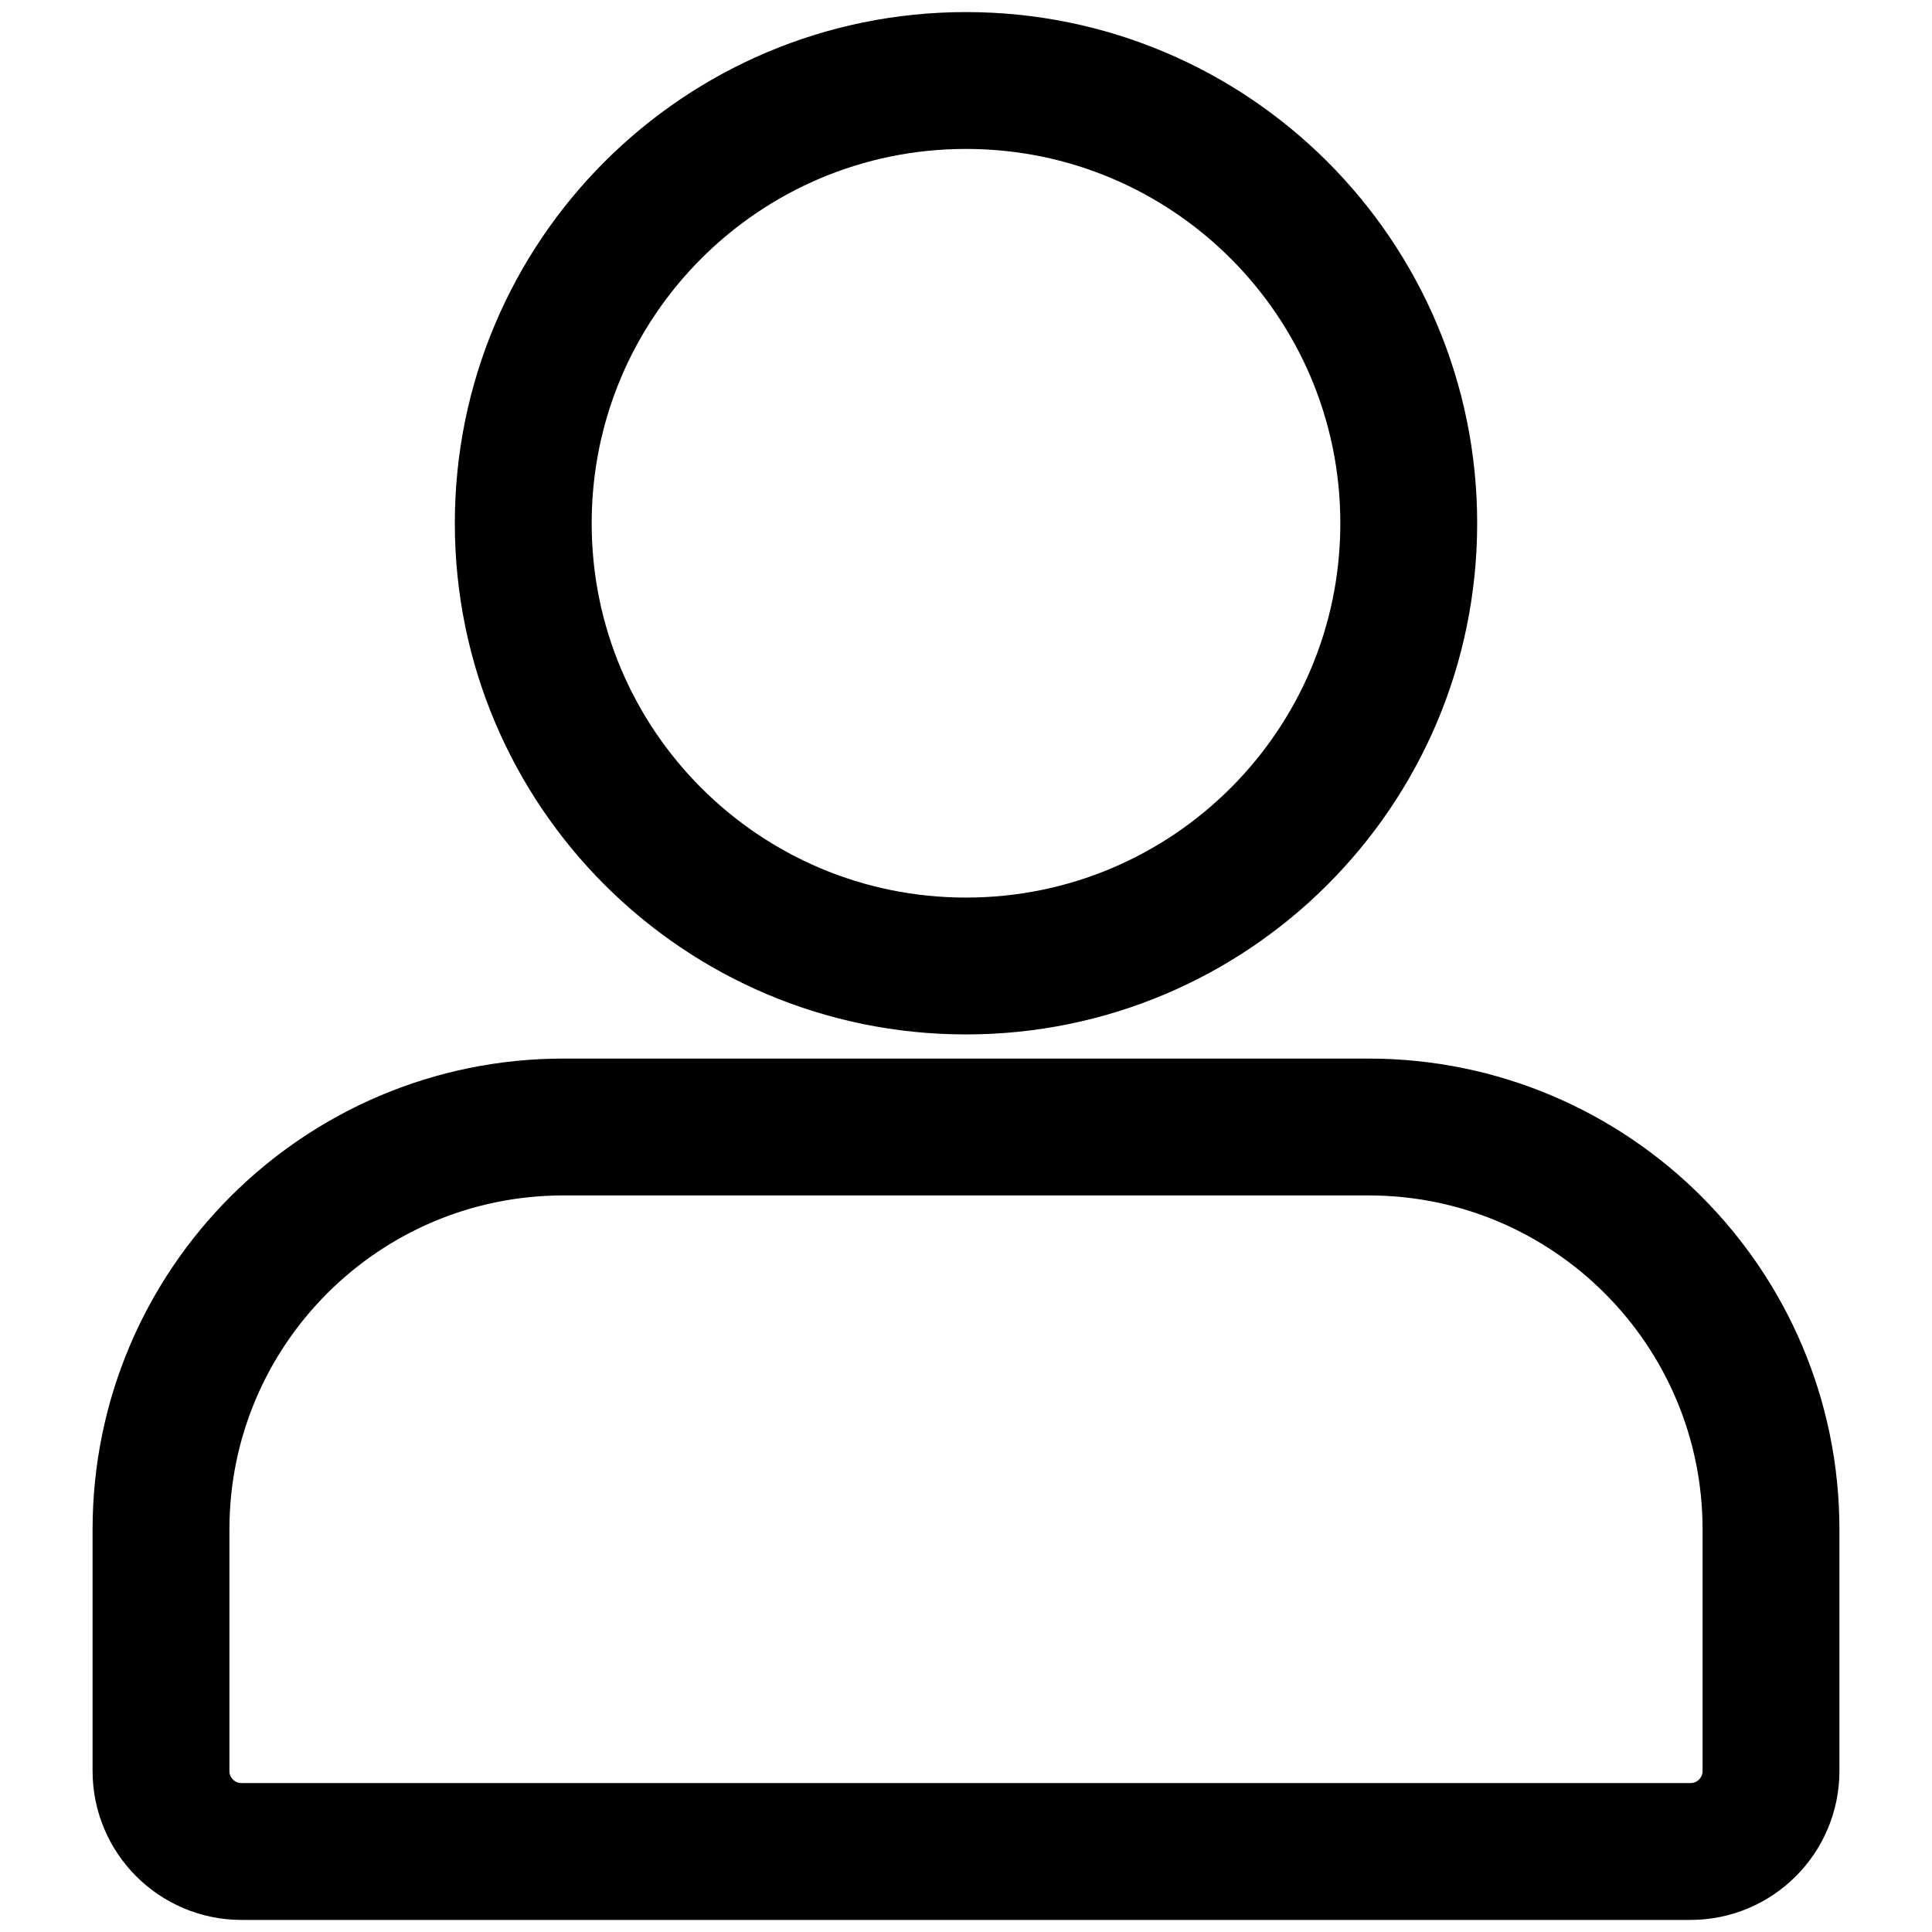
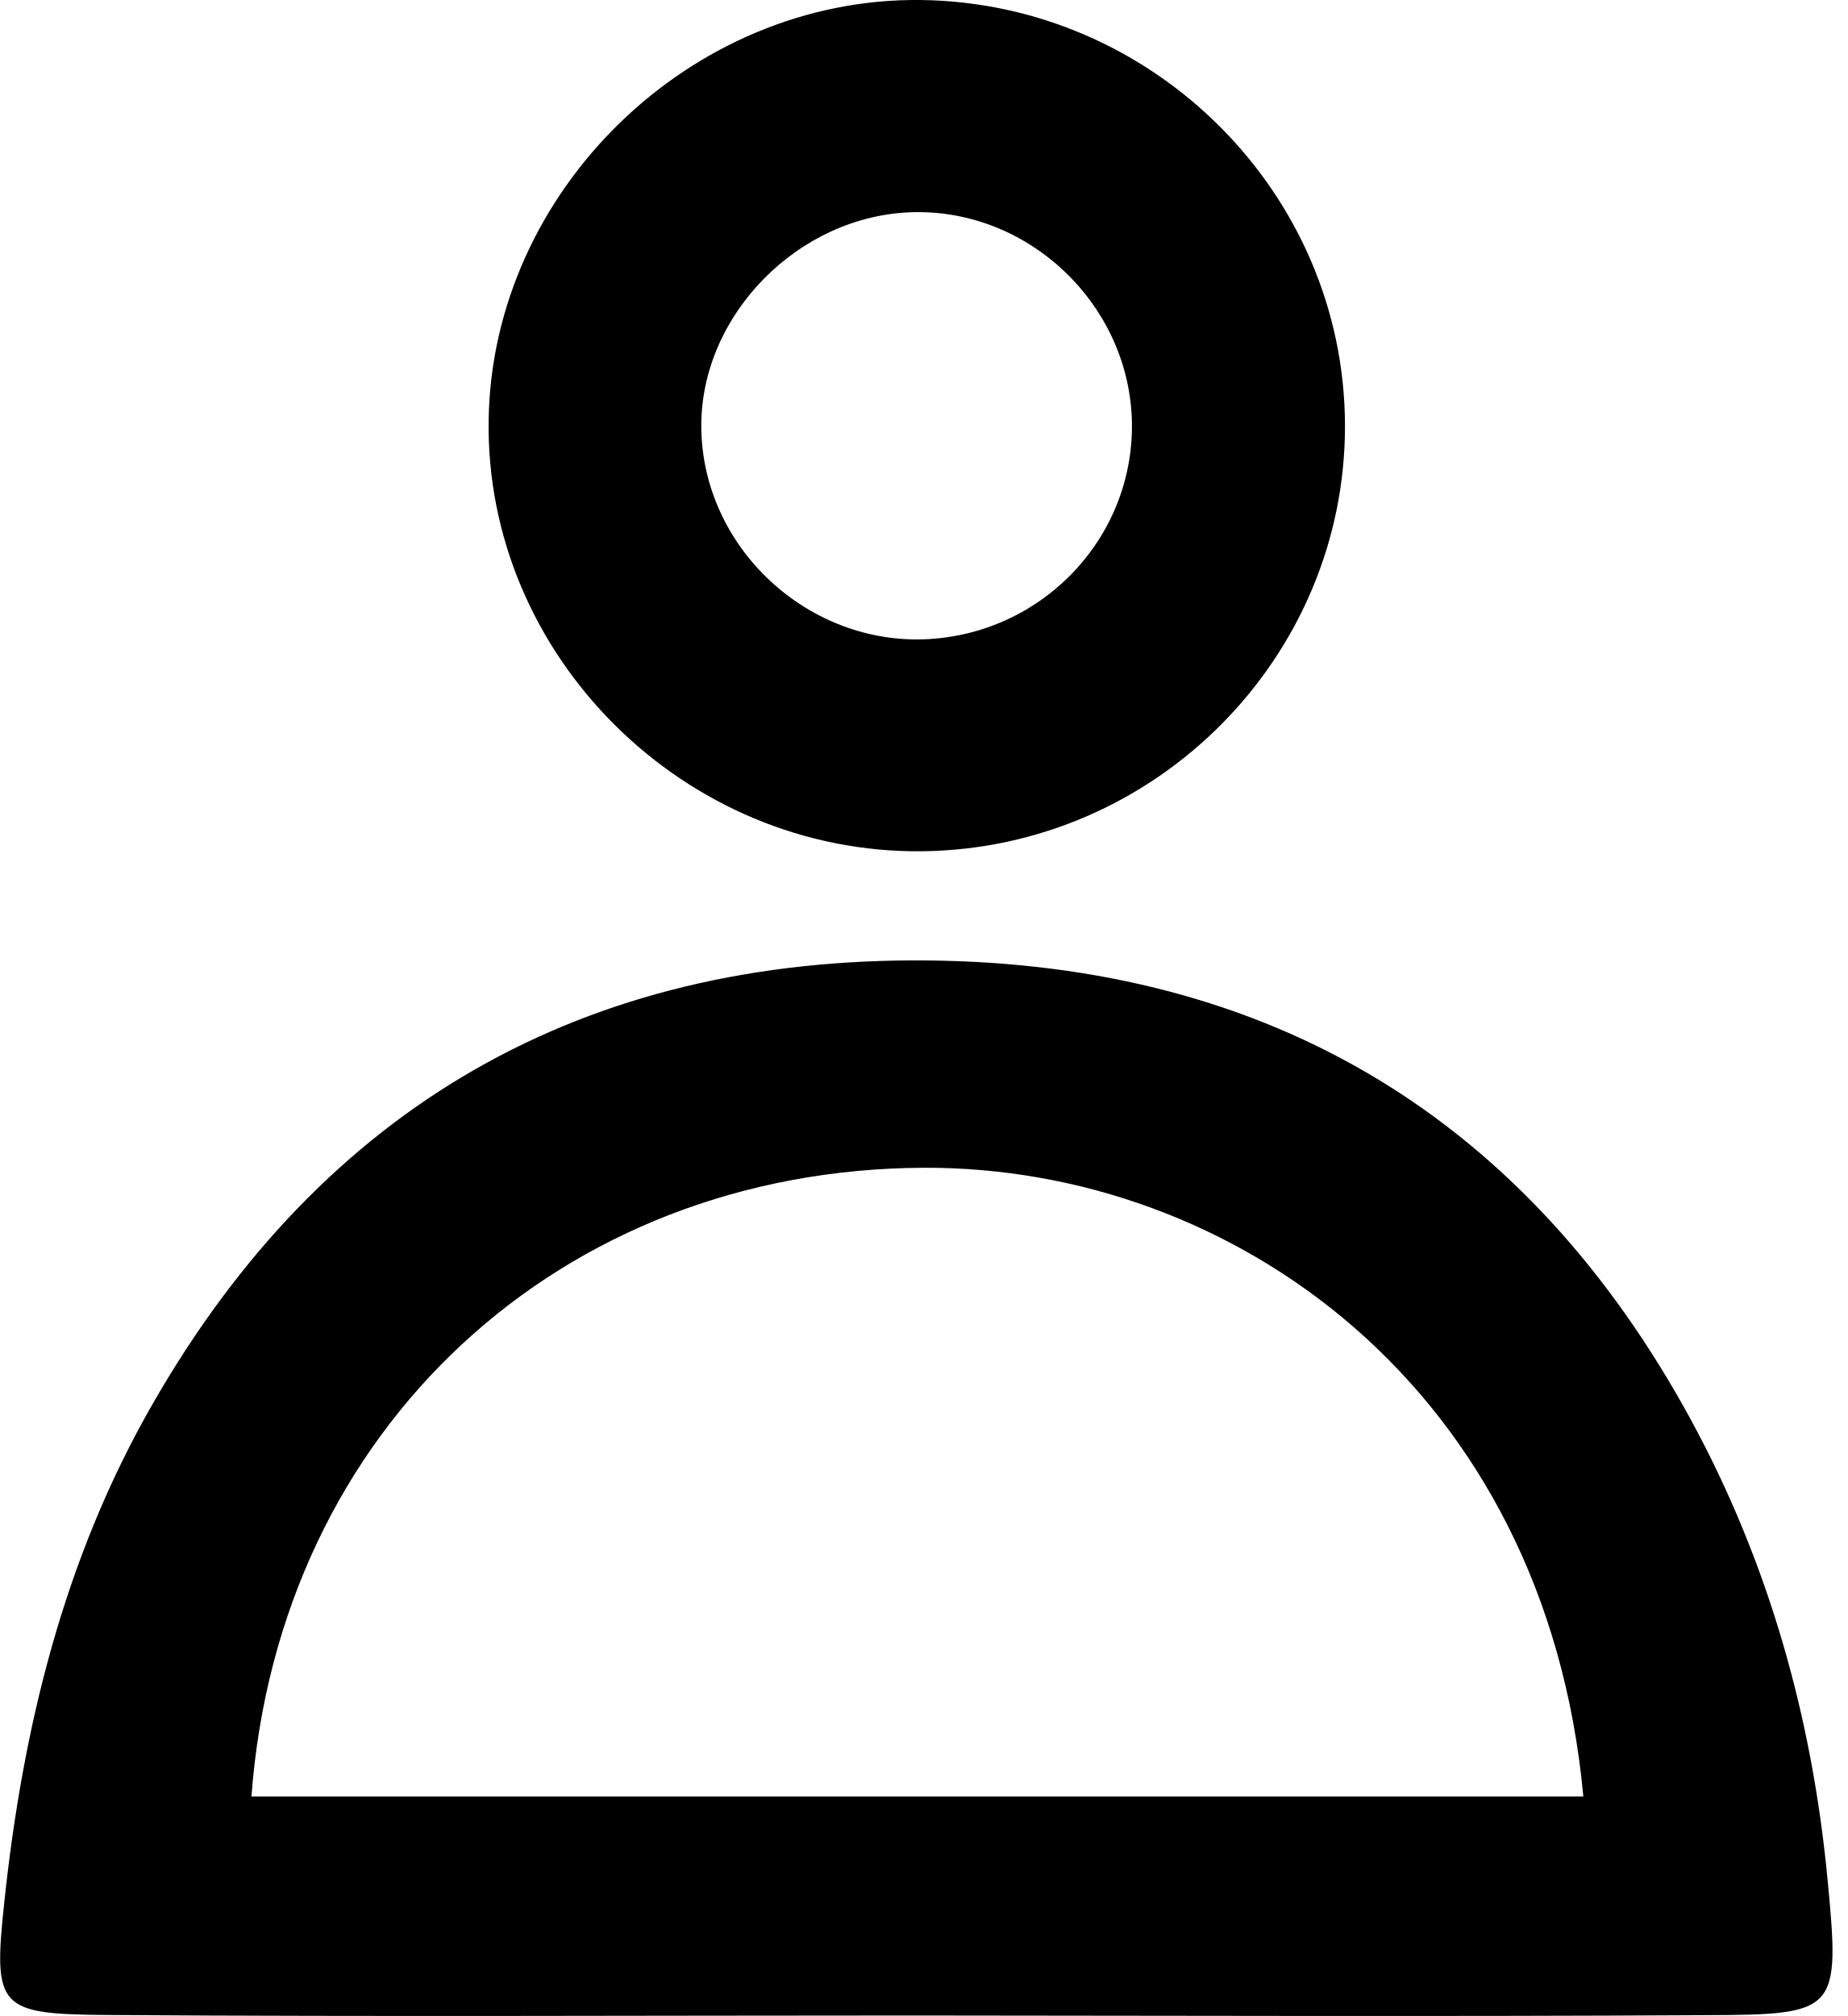
- <svg xmlns="http://www.w3.org/2000/svg" width="800px" height="800px" viewBox="0 0 24 24" fill="transparent" stroke="#000" stroke-width="1.7">
-   <g id="SVGRepo_bgCarrier" stroke-width="0" />
-   <g id="SVGRepo_tracerCarrier" stroke-linecap="round" stroke-linejoin="round" />
-   <g id="SVGRepo_iconCarrier">
-     <path d="M12 1C8.962 1 6.5 3.462 6.5 6.5C6.5 9.538 8.962 12 12 12C15.038 12 17.5 9.538 17.5 6.5C17.5 3.462 15.038 1 12 1Z" />
-     <path d="M7 14C4.239 14 2 16.239 2 19V22C2 22.552 2.448 23 3 23H21C21.552 23 22 22.552 22 22V19C22 16.239 19.761 14 17 14H7Z" />
+ <svg xmlns="http://www.w3.org/2000/svg" width="11" height="12" viewBox="0 0 11 12" fill="none">
+   <g clip-path="url(#clip0_59_1045)">
+     <path d="M5.442 11.997C3.841 11.997 2.241 12.005 0.64 11.994C-0.007 11.989 -0.042 11.956 0.025 11.328C0.135 10.284 0.381 9.273 0.912 8.351C1.926 6.586 3.474 5.697 5.522 5.717C7.574 5.737 9.096 6.666 10.068 8.454C10.53 9.305 10.787 10.221 10.879 11.178C10.956 11.979 10.942 11.992 10.153 11.995C8.583 12.004 7.012 11.998 5.442 11.997H5.442ZM9.426 10.693C9.201 8.262 7.339 6.944 5.501 6.951C3.345 6.959 1.66 8.494 1.497 10.693H9.426Z" fill="#000000" />
+     <path d="M8.007 2.53C8.011 3.911 6.883 5.05 5.492 5.067C4.075 5.084 2.887 3.904 2.909 2.499C2.93 1.135 4.111 -0.014 5.478 1.05552e-05C6.867 0.015 8.003 1.15 8.007 2.53ZM5.437 1.263C4.758 1.279 4.171 1.872 4.175 2.54C4.179 3.257 4.81 3.846 5.531 3.804C6.227 3.762 6.763 3.179 6.738 2.49C6.711 1.803 6.122 1.247 5.437 1.263Z" fill="#000000" />
  </g>
+   <defs>
+     <clipPath id="clip0_59_1045">
+       <rect width="10.909" height="12" fill="black" />
+     </clipPath>
+   </defs>
</svg>
